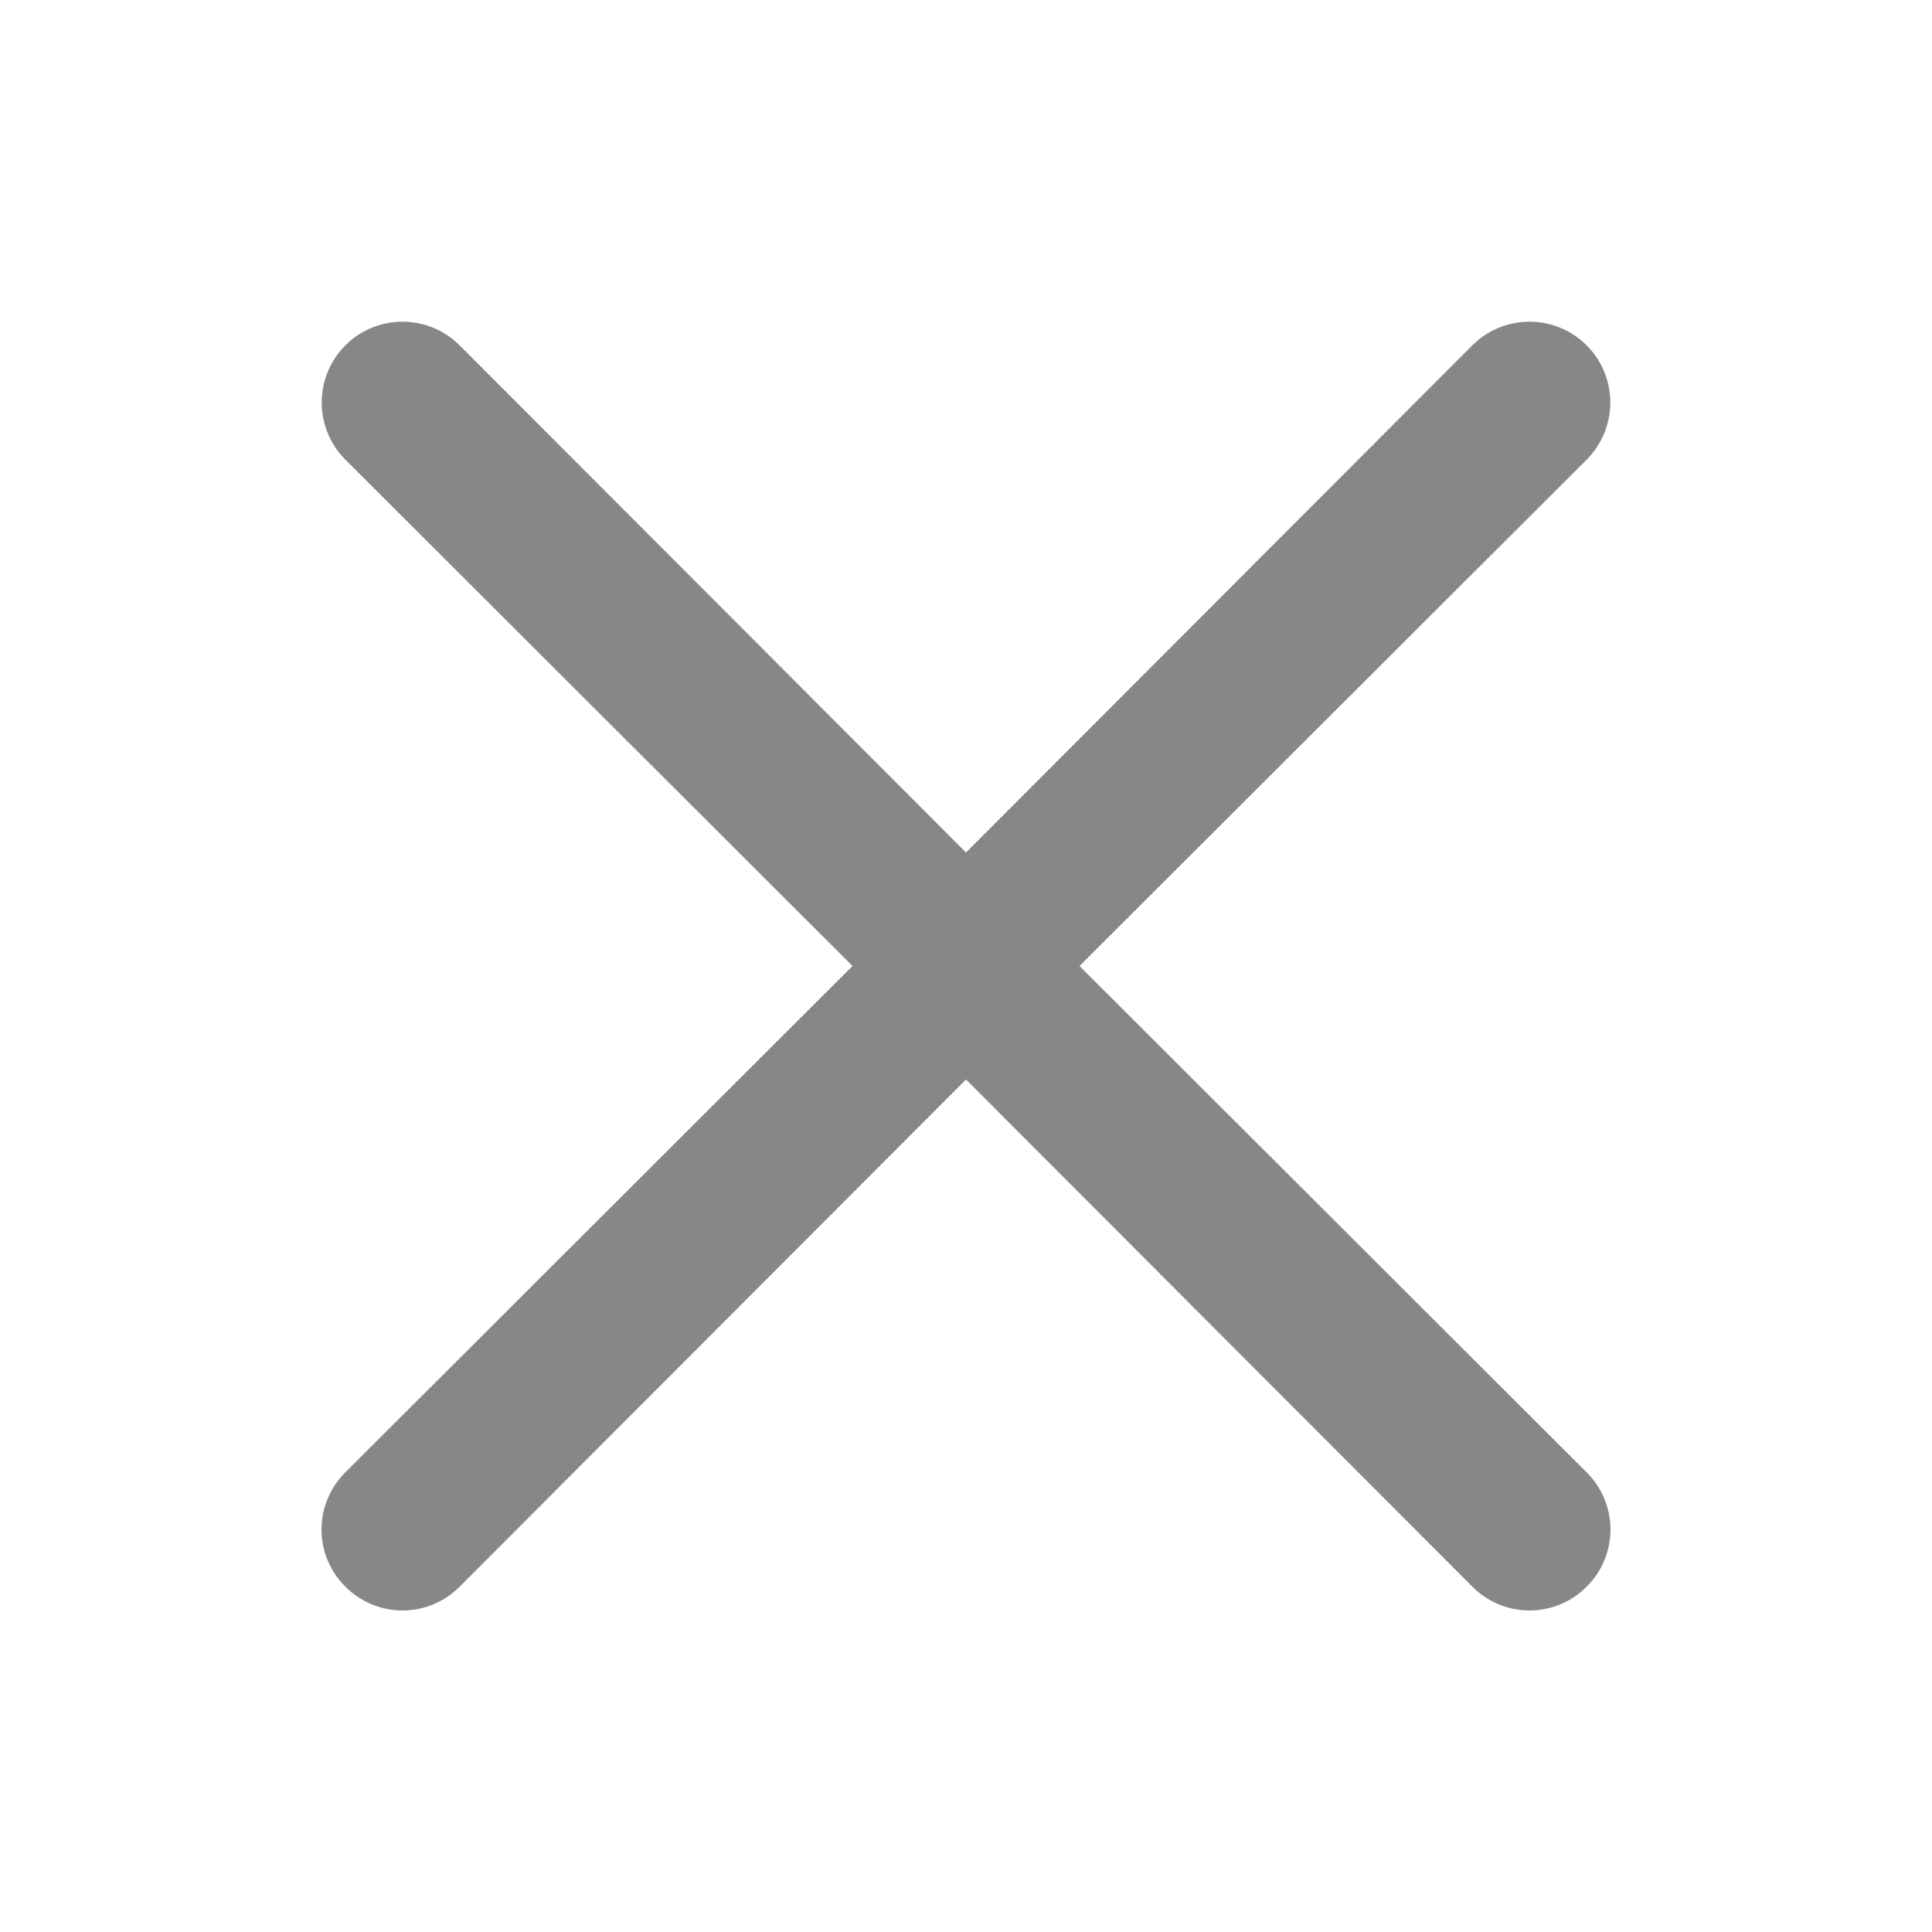
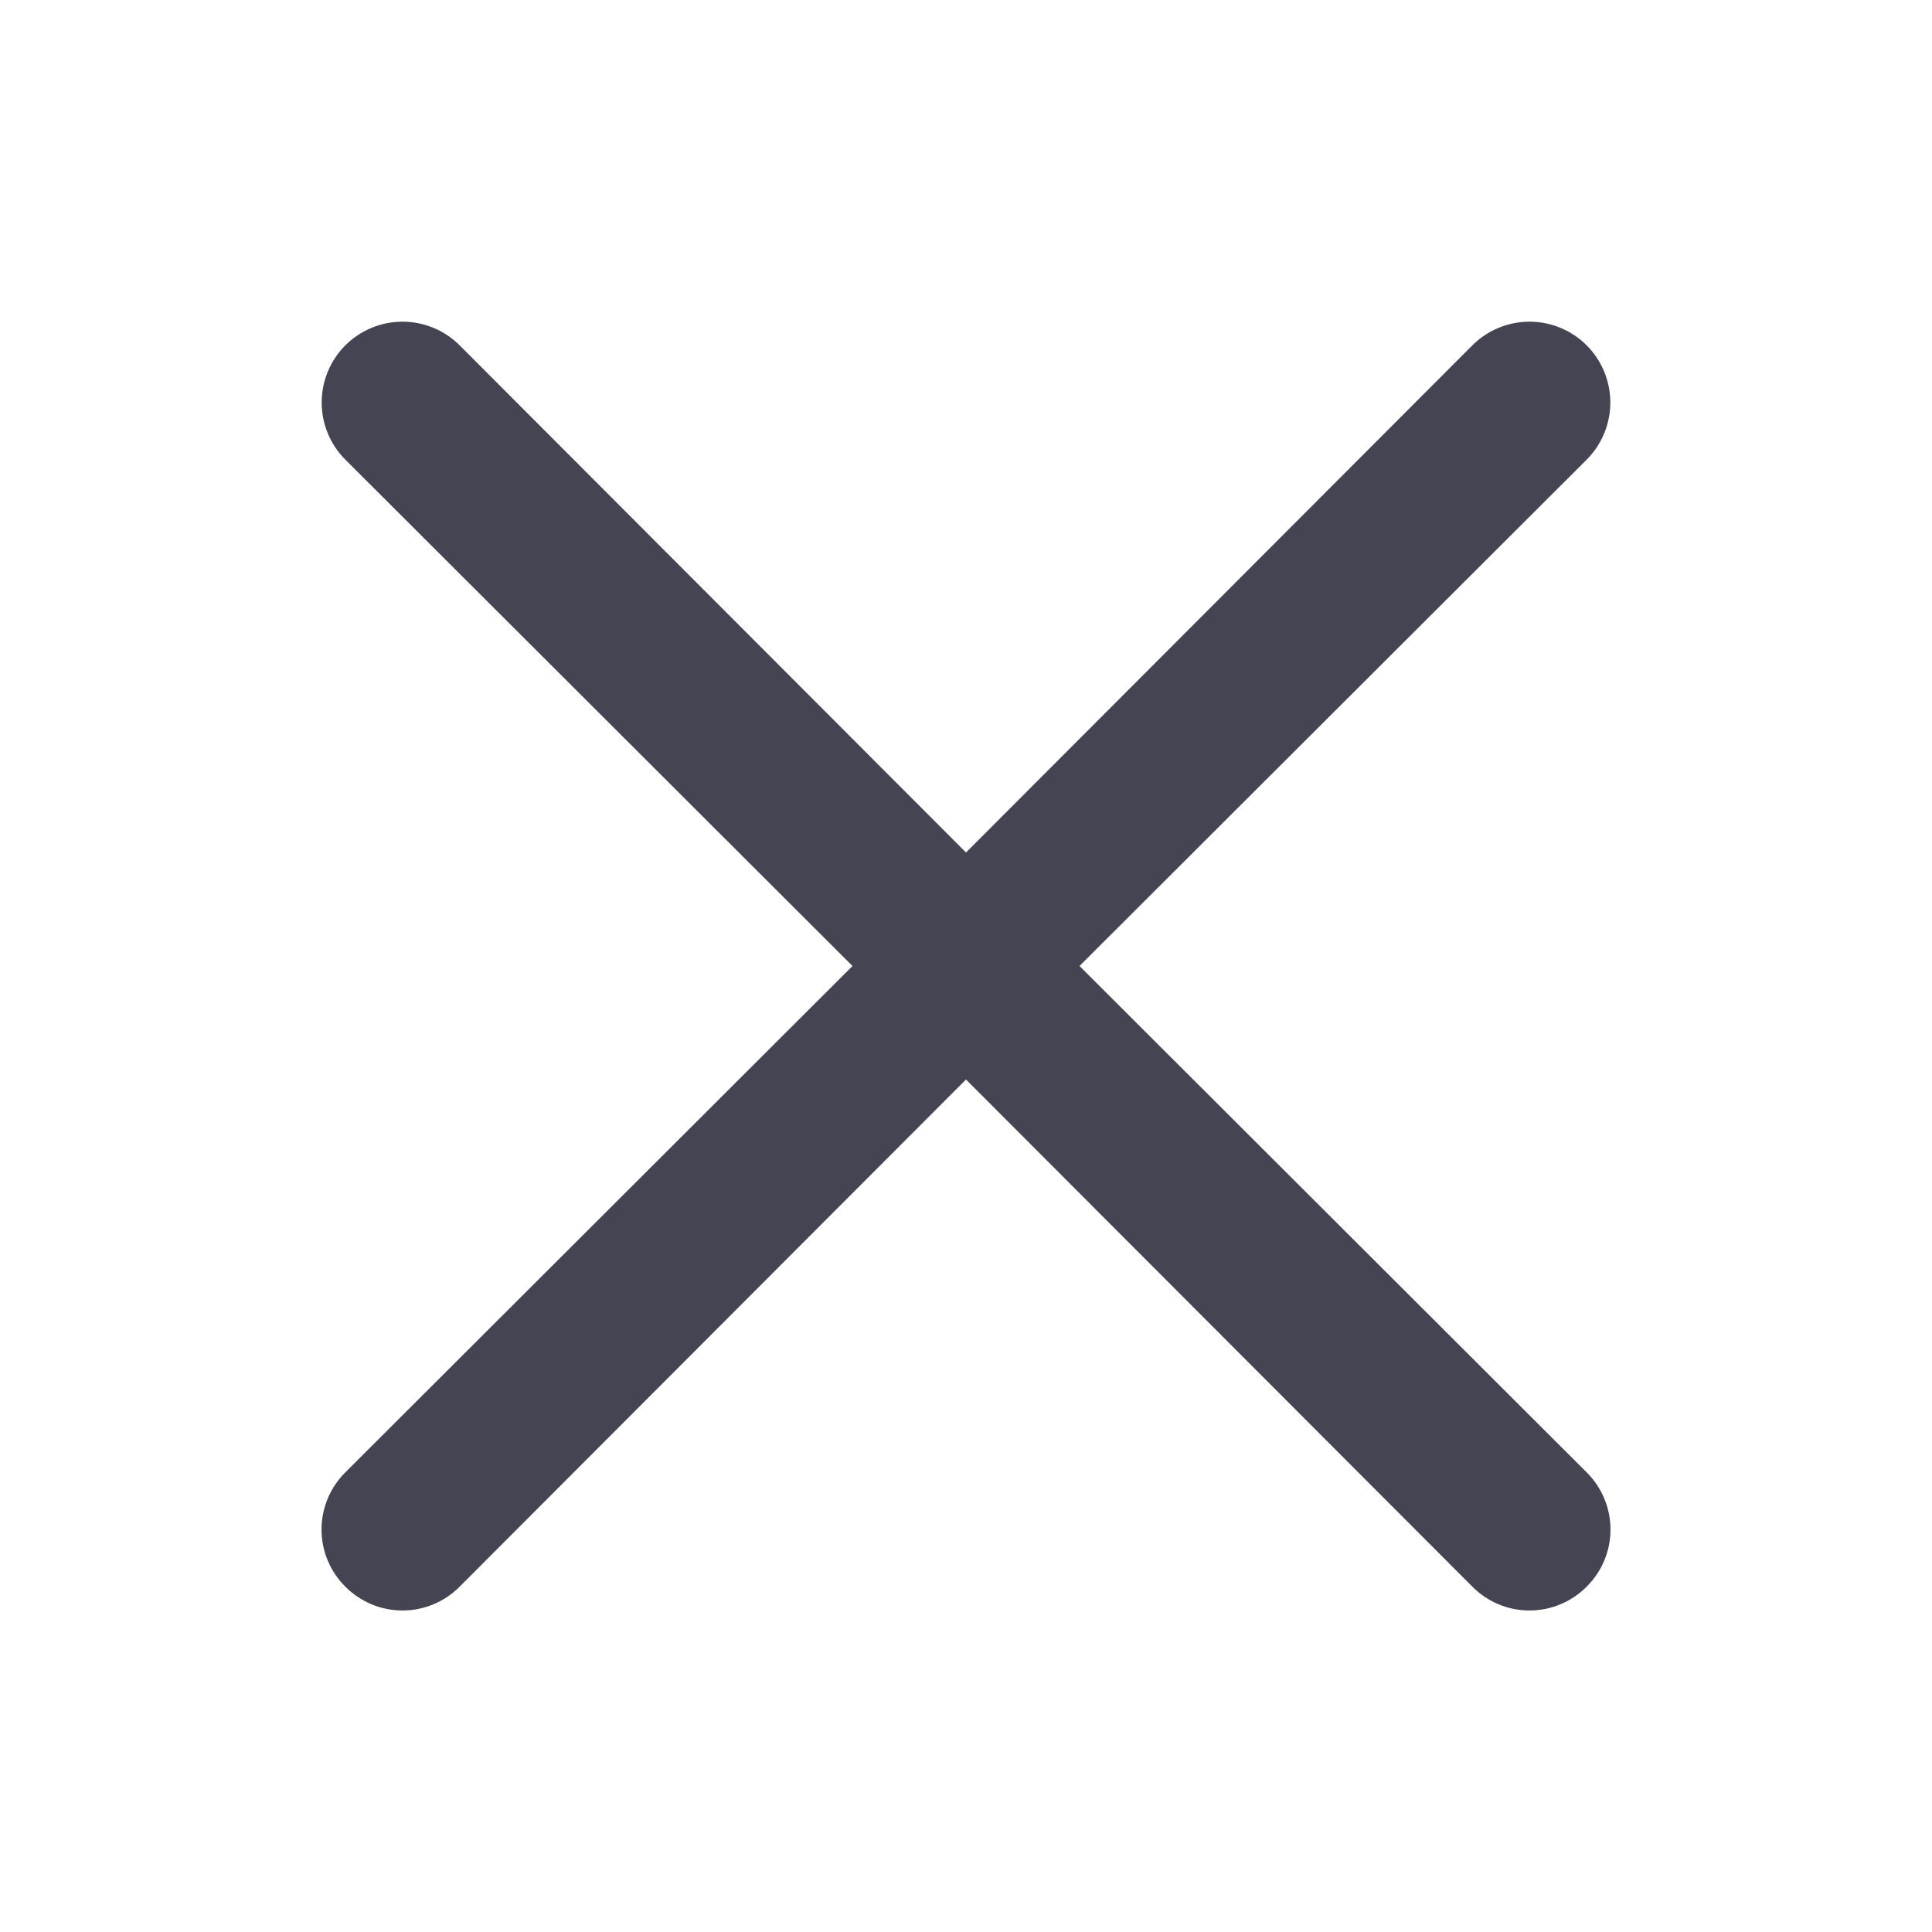
<svg xmlns="http://www.w3.org/2000/svg" width="24" height="24" viewBox="0 0 24 24" fill="none">
-   <path d="M13.41 12L19.71 5.71C19.898 5.522 20.004 5.266 20.004 5C20.004 4.734 19.898 4.478 19.71 4.29C19.522 4.102 19.266 3.996 19 3.996C18.734 3.996 18.478 4.102 18.29 4.29L12 10.59L5.71 4.29C5.522 4.102 5.266 3.996 5 3.996C4.734 3.996 4.478 4.102 4.29 4.29C4.102 4.478 3.996 4.734 3.996 5C3.996 5.266 4.102 5.522 4.29 5.71L10.59 12L4.29 18.29C4.196 18.383 4.122 18.494 4.071 18.616C4.02 18.738 3.994 18.868 3.994 19C3.994 19.132 4.02 19.263 4.071 19.385C4.122 19.507 4.196 19.617 4.29 19.71C4.383 19.804 4.494 19.878 4.615 19.929C4.737 19.98 4.868 20.006 5 20.006C5.132 20.006 5.263 19.98 5.385 19.929C5.506 19.878 5.617 19.804 5.71 19.71L12 13.41L18.29 19.71C18.383 19.804 18.494 19.878 18.615 19.929C18.737 19.98 18.868 20.006 19 20.006C19.132 20.006 19.263 19.98 19.384 19.929C19.506 19.878 19.617 19.804 19.71 19.71C19.804 19.617 19.878 19.507 19.929 19.385C19.98 19.263 20.006 19.132 20.006 19C20.006 18.868 19.98 18.738 19.929 18.616C19.878 18.494 19.804 18.383 19.71 18.29L13.41 12Z" fill="#878787" />
+   <path d="M13.41 12L19.71 5.71C19.898 5.522 20.004 5.266 20.004 5C20.004 4.734 19.898 4.478 19.71 4.29C19.522 4.102 19.266 3.996 19 3.996C18.734 3.996 18.478 4.102 18.29 4.29L12 10.59L5.71 4.29C5.522 4.102 5.266 3.996 5 3.996C4.734 3.996 4.478 4.102 4.29 4.29C4.102 4.478 3.996 4.734 3.996 5C3.996 5.266 4.102 5.522 4.29 5.71L10.59 12L4.29 18.29C4.196 18.383 4.122 18.494 4.071 18.616C4.02 18.738 3.994 18.868 3.994 19C3.994 19.132 4.02 19.263 4.071 19.385C4.122 19.507 4.196 19.617 4.29 19.71C4.383 19.804 4.494 19.878 4.615 19.929C4.737 19.98 4.868 20.006 5 20.006C5.132 20.006 5.263 19.98 5.385 19.929C5.506 19.878 5.617 19.804 5.71 19.71L12 13.41L18.29 19.71C18.383 19.804 18.494 19.878 18.615 19.929C18.737 19.98 18.868 20.006 19 20.006C19.132 20.006 19.263 19.98 19.384 19.929C19.506 19.878 19.617 19.804 19.71 19.71C19.804 19.617 19.878 19.507 19.929 19.385C19.98 19.263 20.006 19.132 20.006 19C20.006 18.868 19.98 18.738 19.929 18.616C19.878 18.494 19.804 18.383 19.71 18.29L13.41 12Z" fill="#444452" />
</svg>
